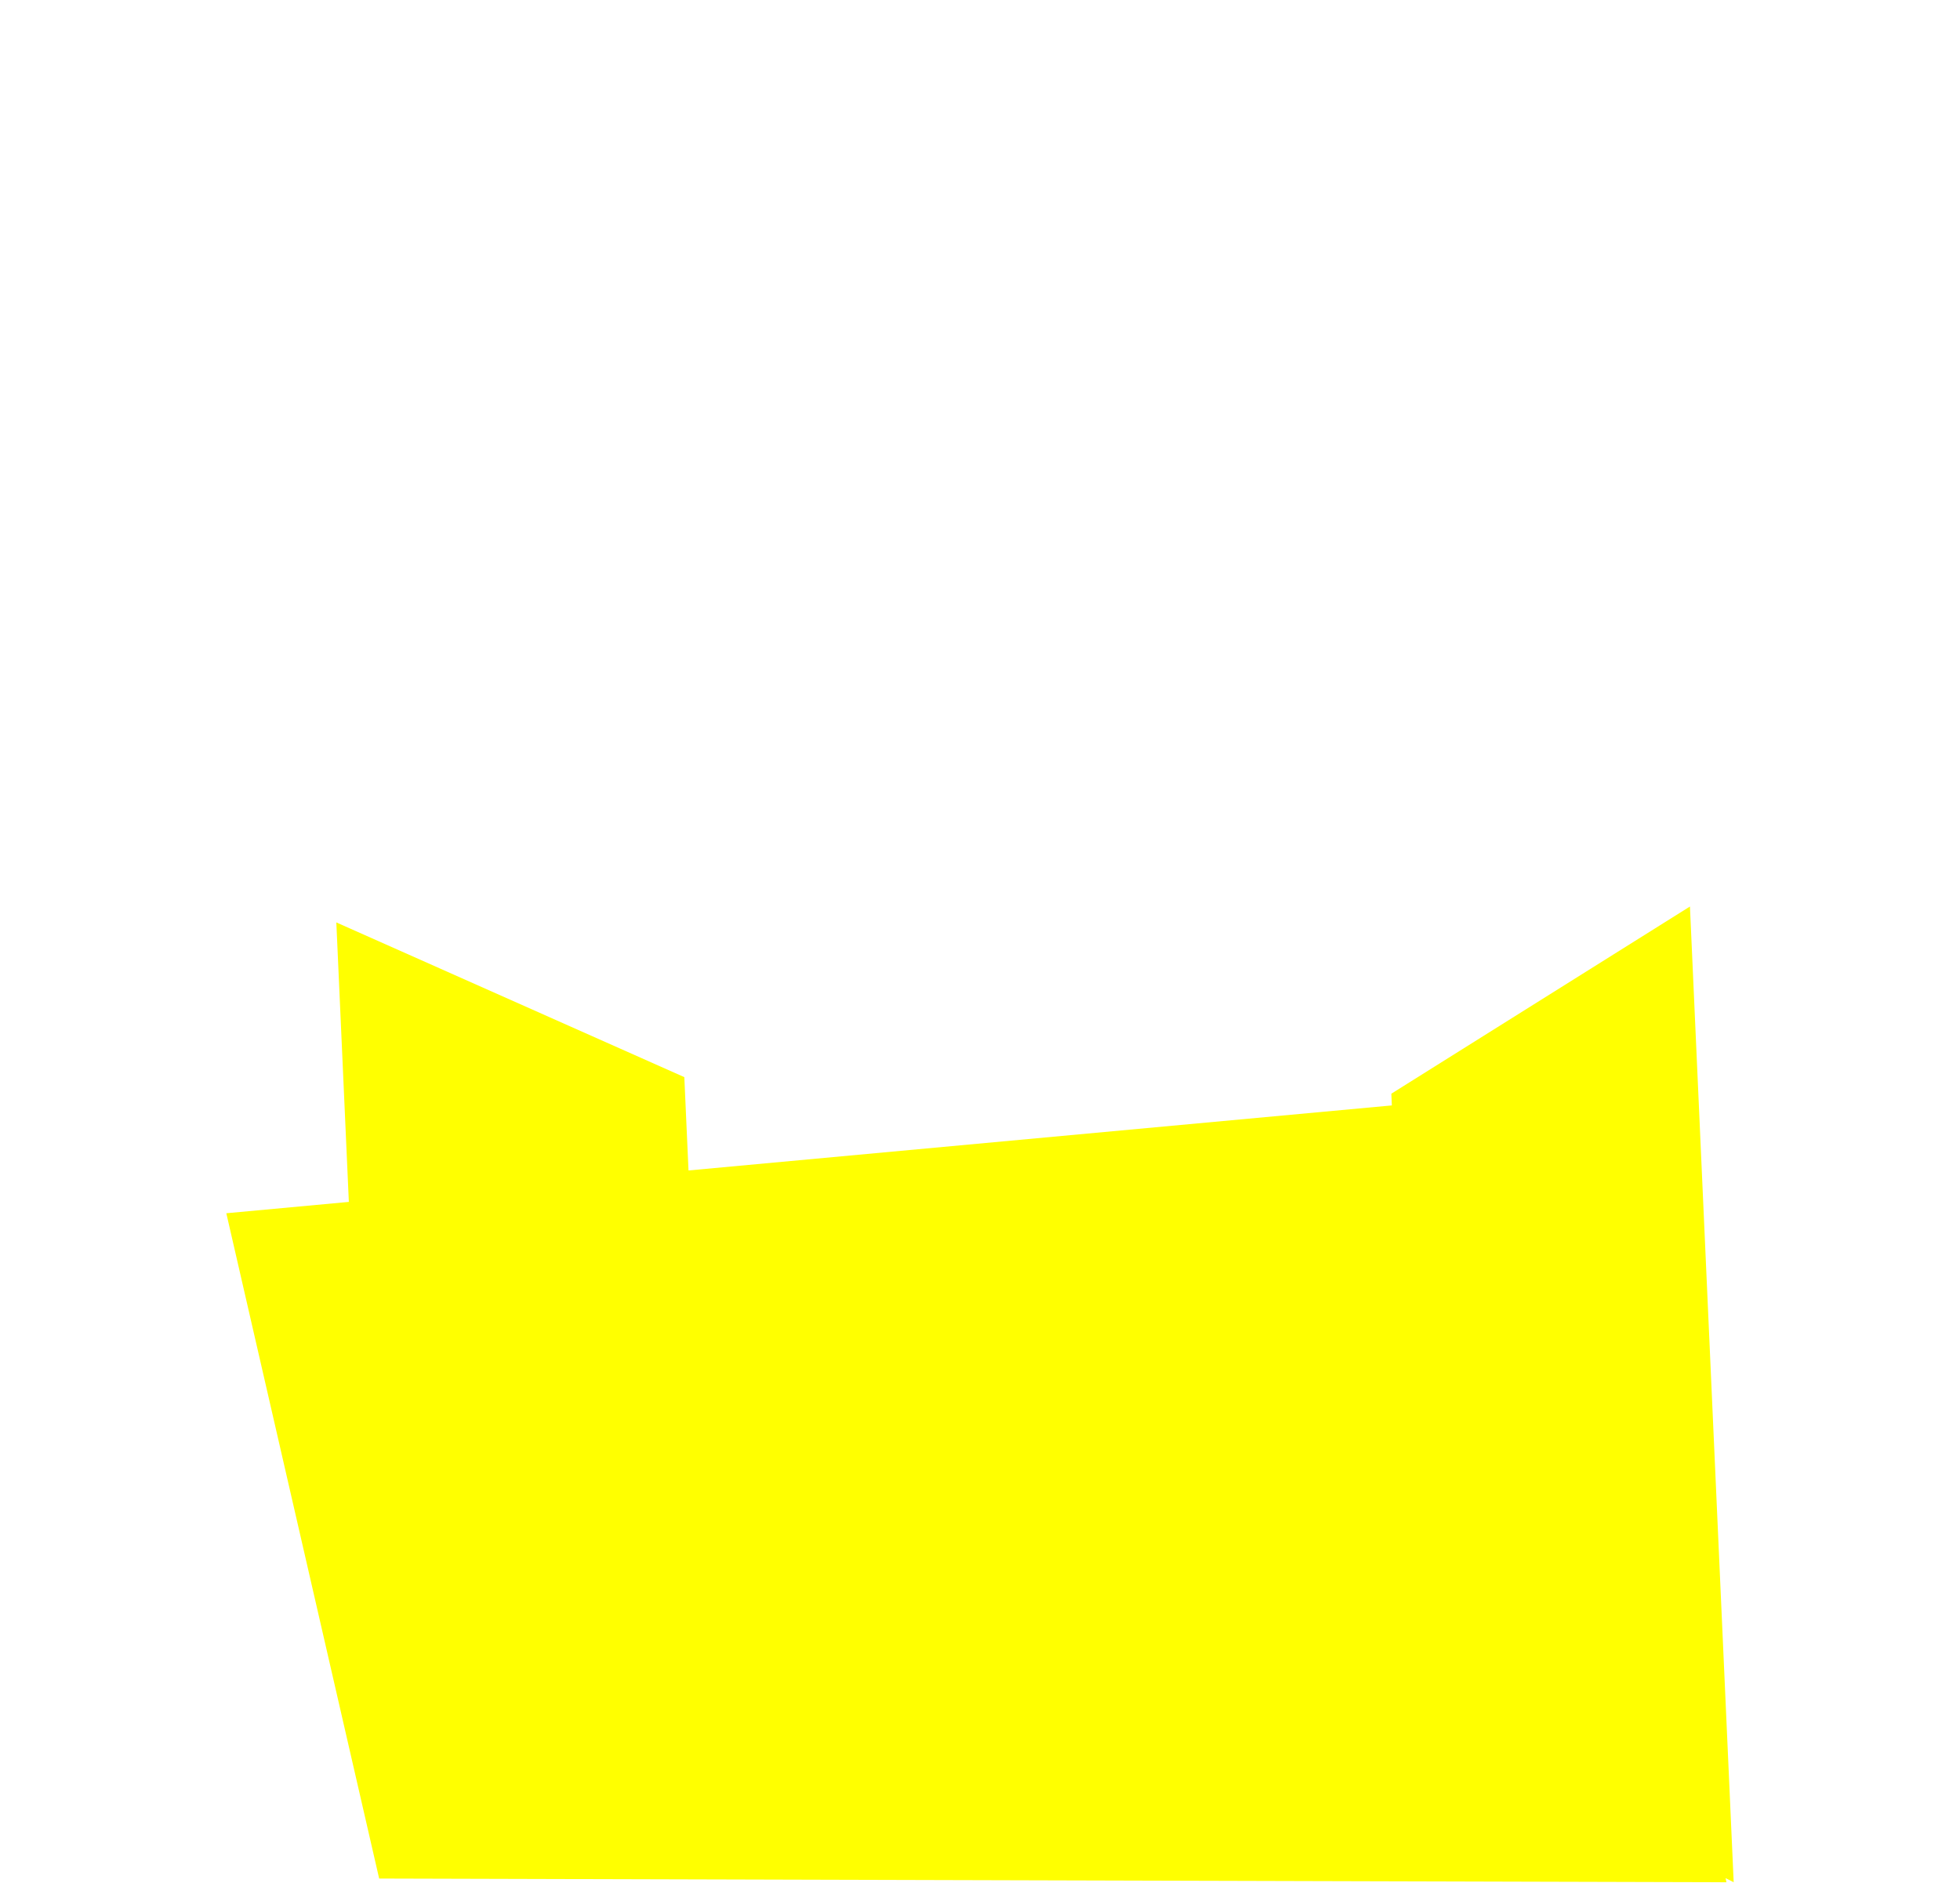
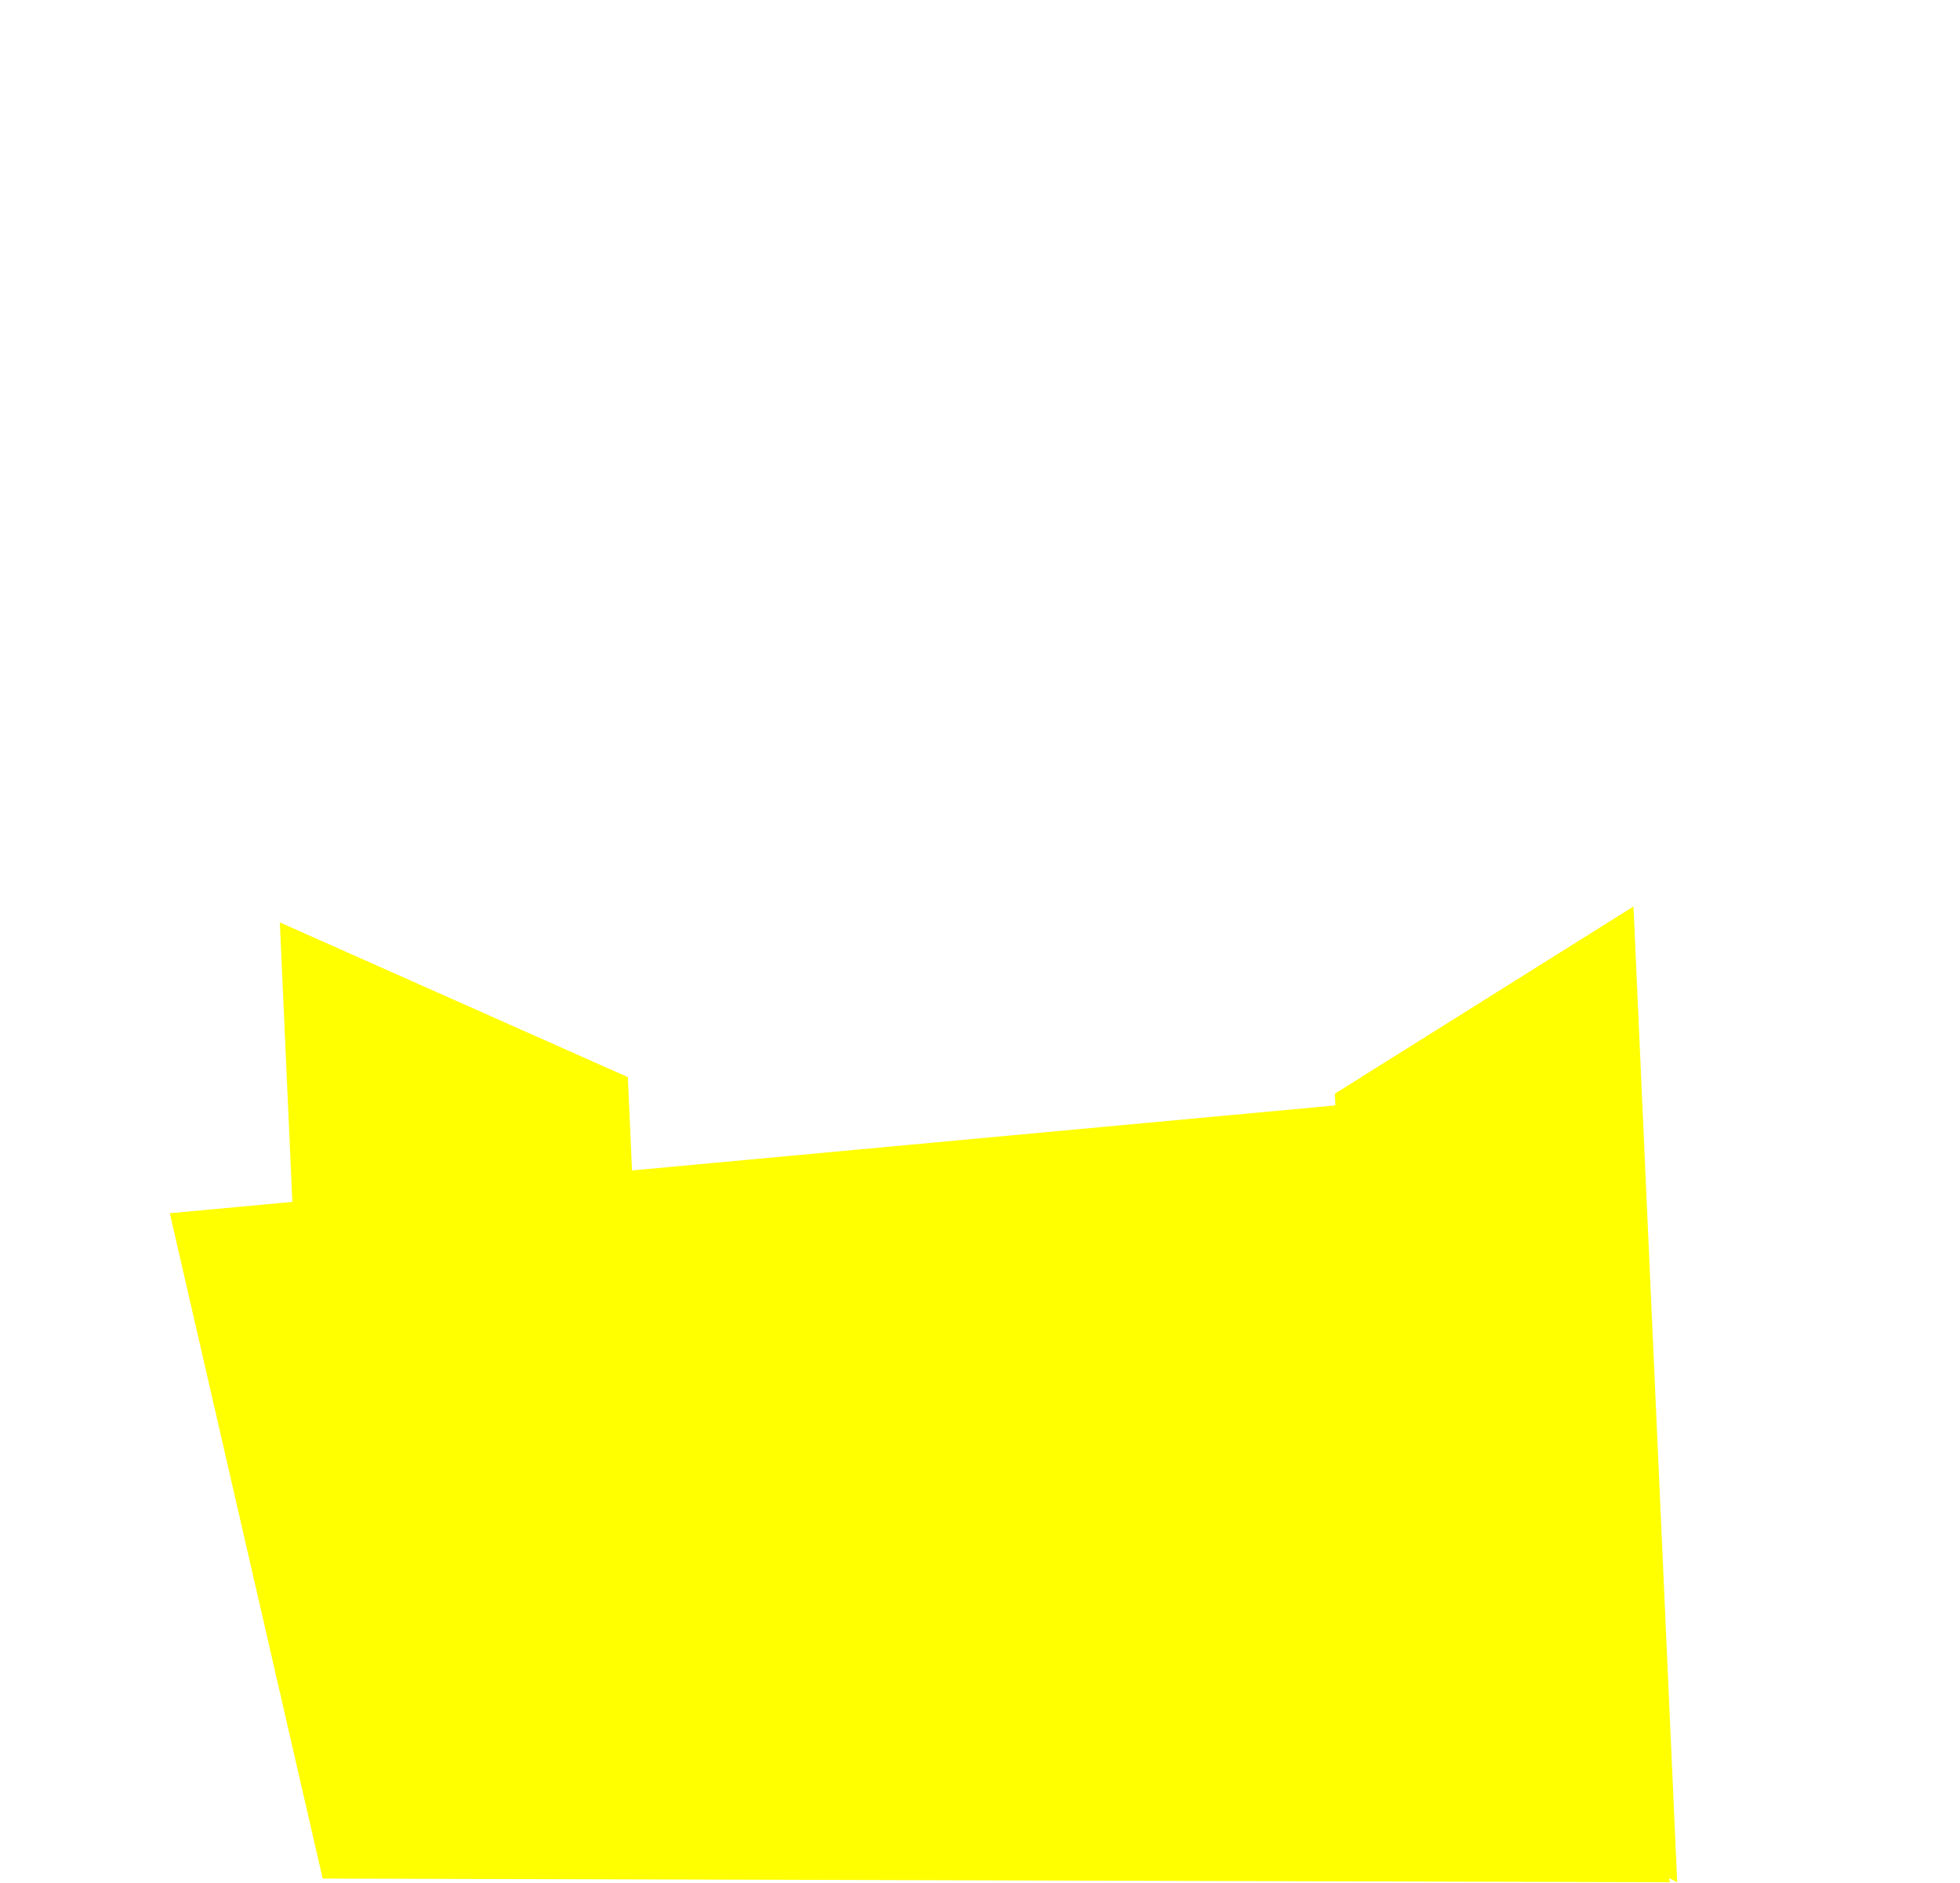
<svg xmlns="http://www.w3.org/2000/svg" id="_레이어_2" data-name="레이어 2" viewBox="0 0 416.39 399.91">
  <defs>
    <style>
      .cls-1 {
        fill: none;
      }

      .cls-2 {
        fill: #ff0;
      }
    </style>
  </defs>
  <g id="_레이어_1-2" data-name="레이어 1">
    <g>
-       <polygon class="cls-2" points="368.31 399.91 359.02 192.6 295.58 232.37 295.69 234.86 146.27 248.68 145.38 228.85 71.45 195.98 74.11 255.36 48.08 257.77 80.55 399.12 366.77 399.91 366.59 399.03 368.31 399.91" />
+       <polygon class="cls-2" points="356.31 399.91 347.02 192.6 283.58 232.37 283.69 234.86 134.27 248.68 133.38 228.85 59.45 195.98 62.11 255.36 36.08 257.77 68.55 399.12 354.77 399.91 354.59 399.03 356.31 399.91" />
      <rect class="cls-1" width="416.39" height="399.91" />
    </g>
  </g>
</svg>
